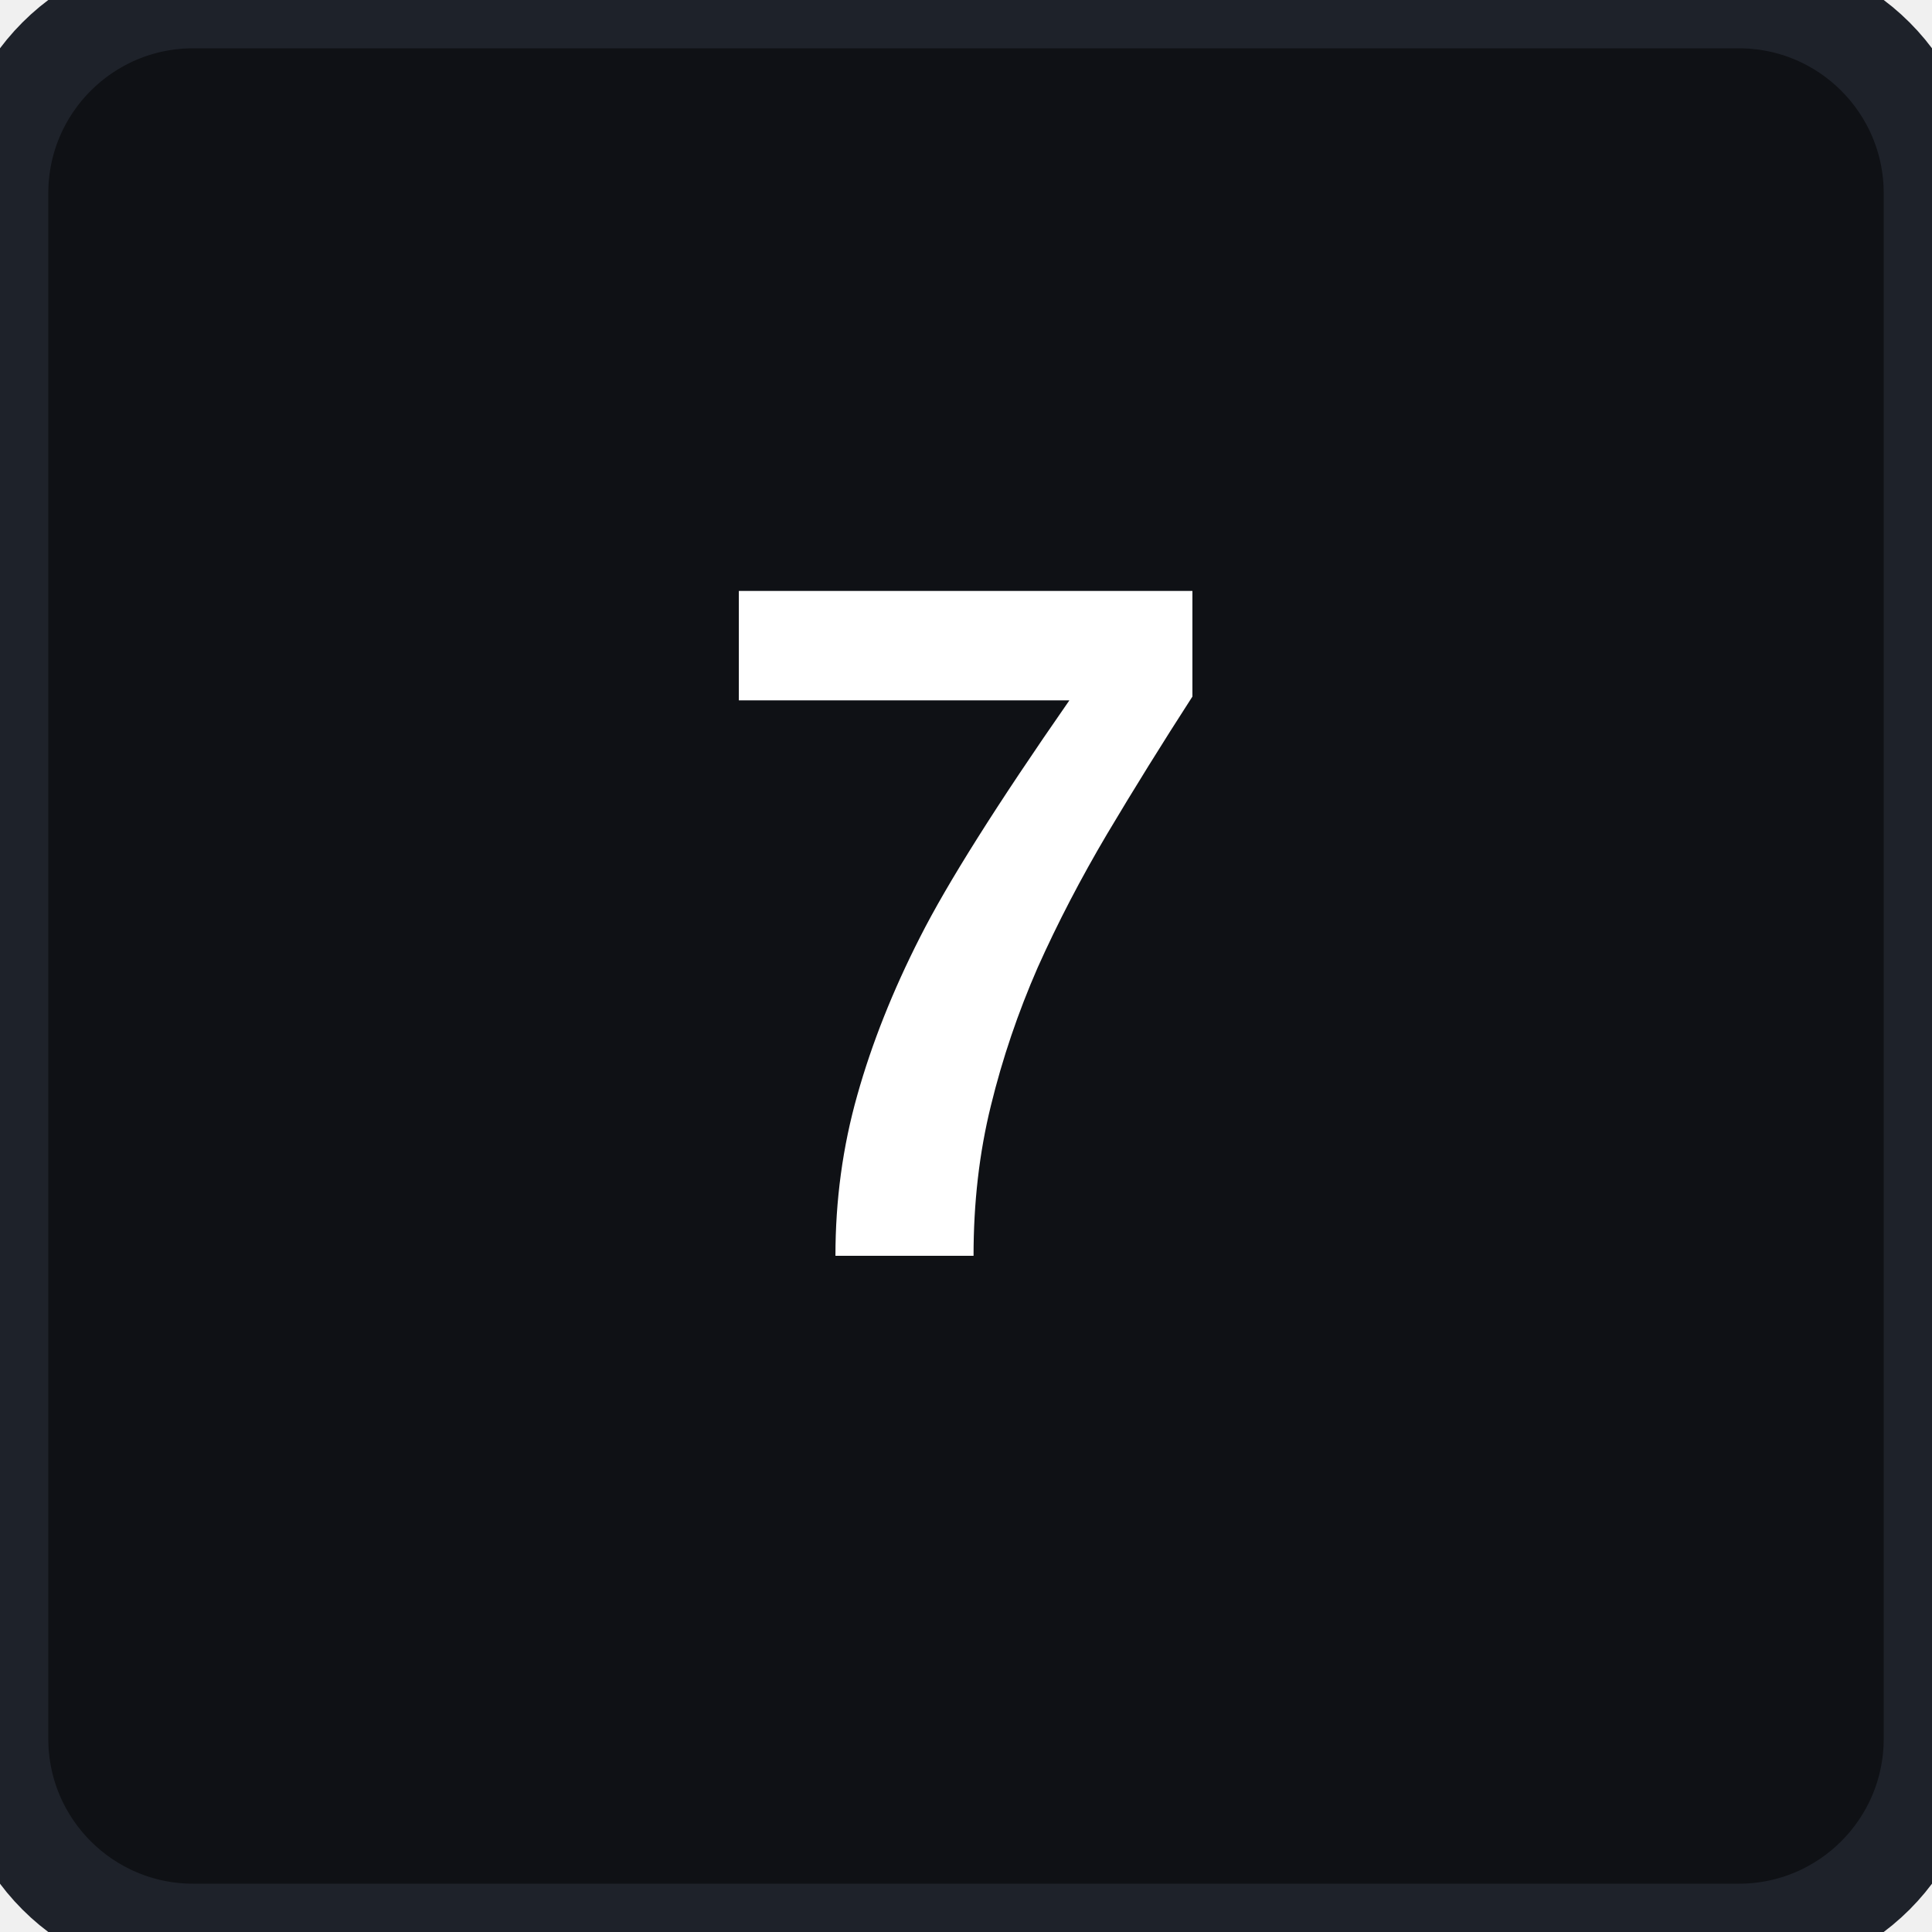
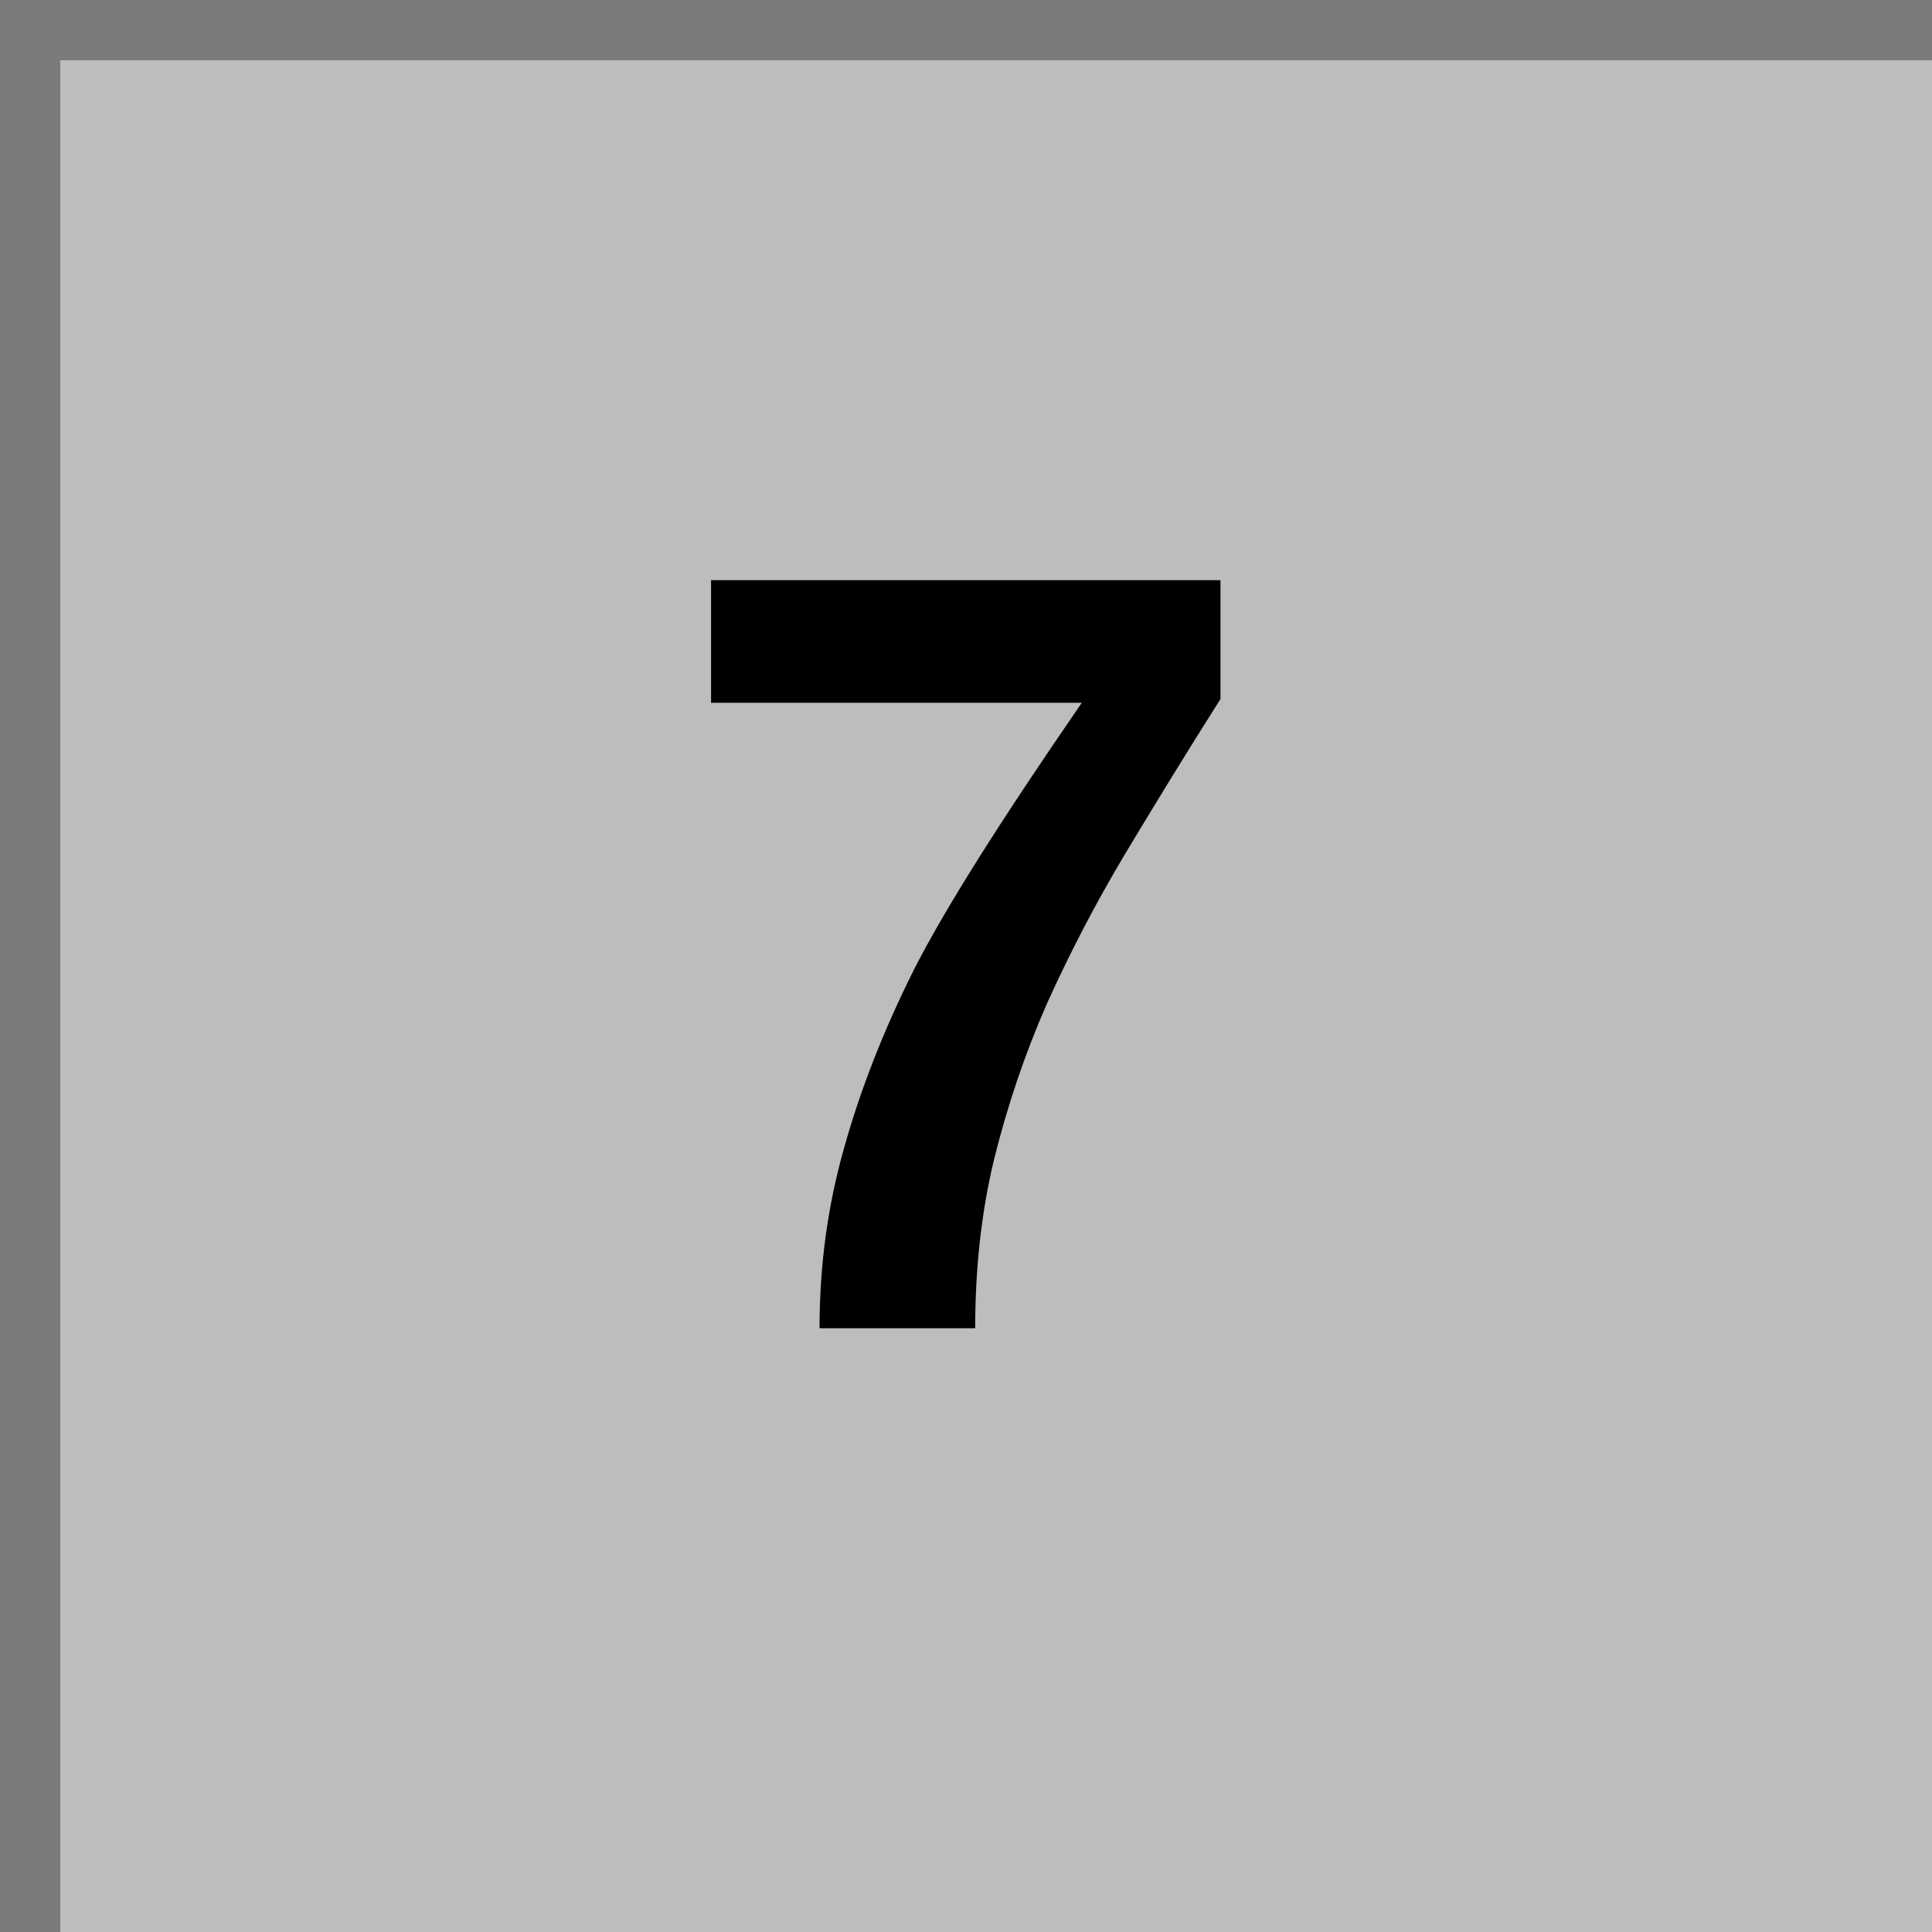
- <svg xmlns="http://www.w3.org/2000/svg" viewBox="0 0 40 40" width="40" height="40">
-   <rect width="40" height="40" rx="4" fill="#0f1115" stroke="#1e222a" stroke-width="2" />
-   <text x="20" y="26" font-family="Arial, sans-serif" font-weight="bold" font-size="20" fill="#ffffff" text-anchor="middle">7</text>
+ <svg xmlns="http://www.w3.org/2000/svg" viewBox="0 0 32 32" width="32" height="32" shape-rendering="crispEdges">
+   <rect width="32" height="32" fill="#bdbdbd" />
+   <rect x="0" y="0" width="32" height="1" fill="#7b7b7b" />
+   <rect x="0" y="0" width="1" height="32" fill="#7b7b7b" />
+   <text x="16" y="22" font-family="monospace, Arial" font-weight="900" font-size="18" fill="#000000" text-anchor="middle">7</text>
</svg>
